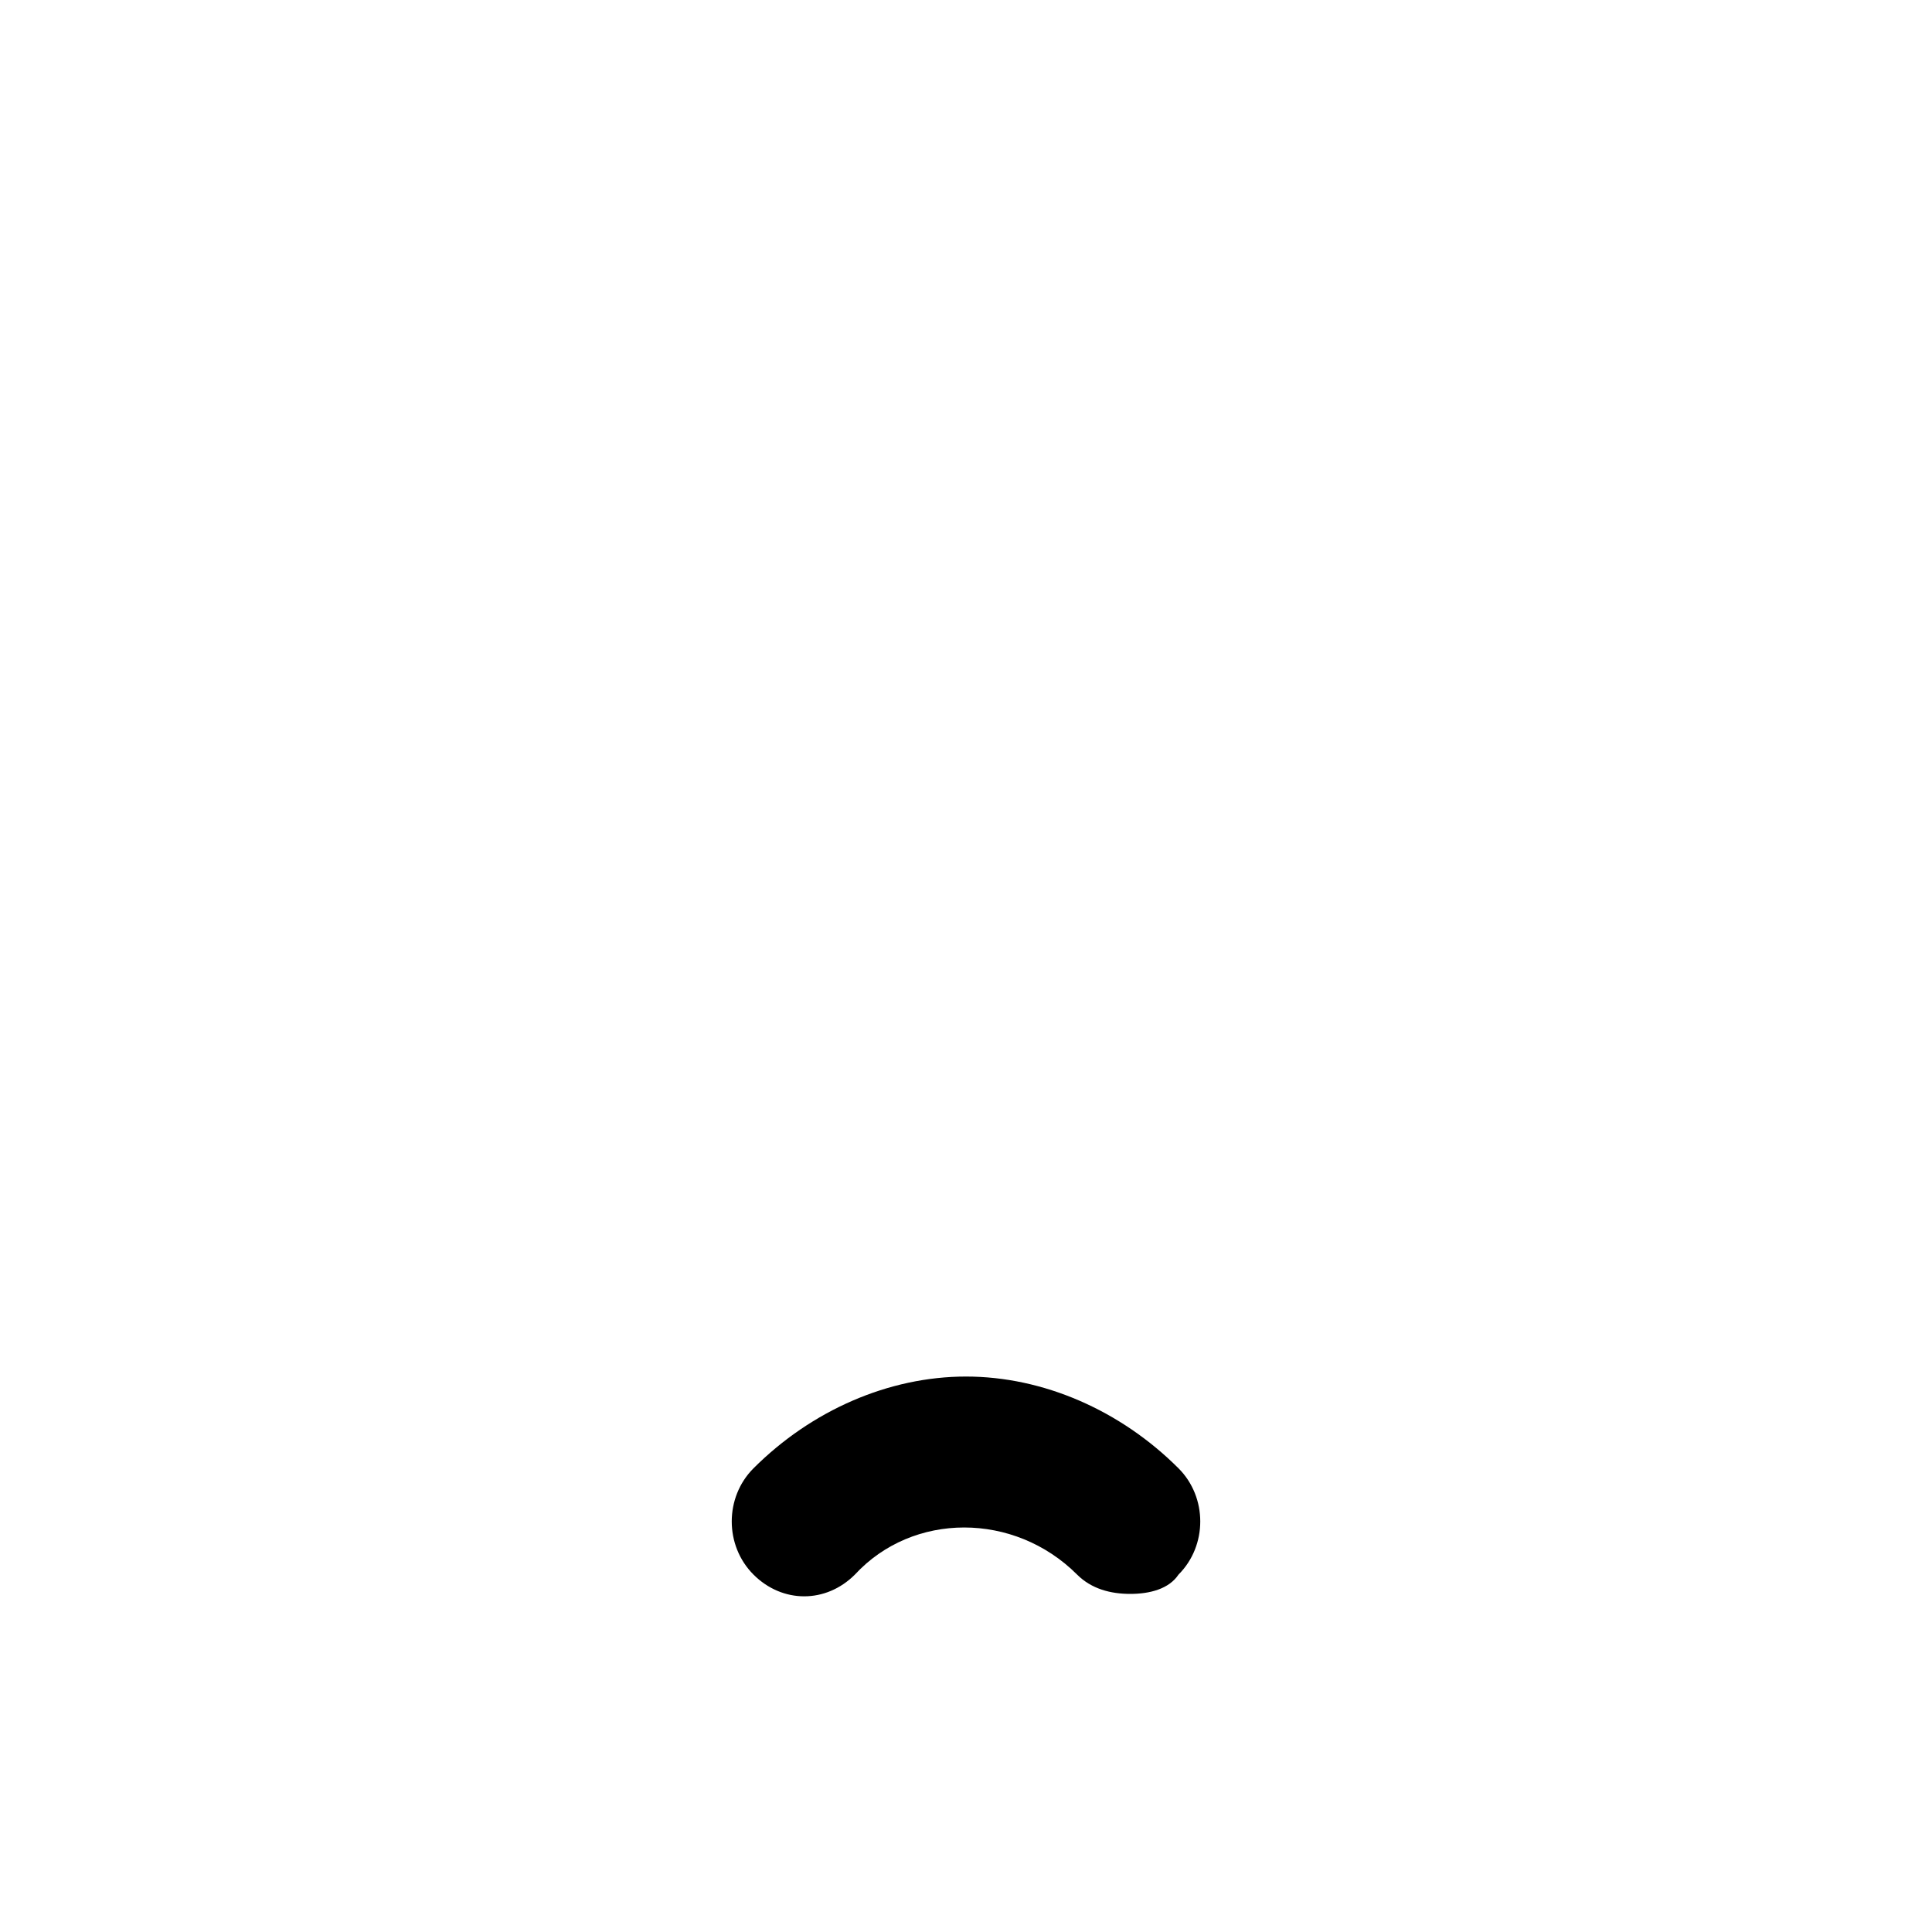
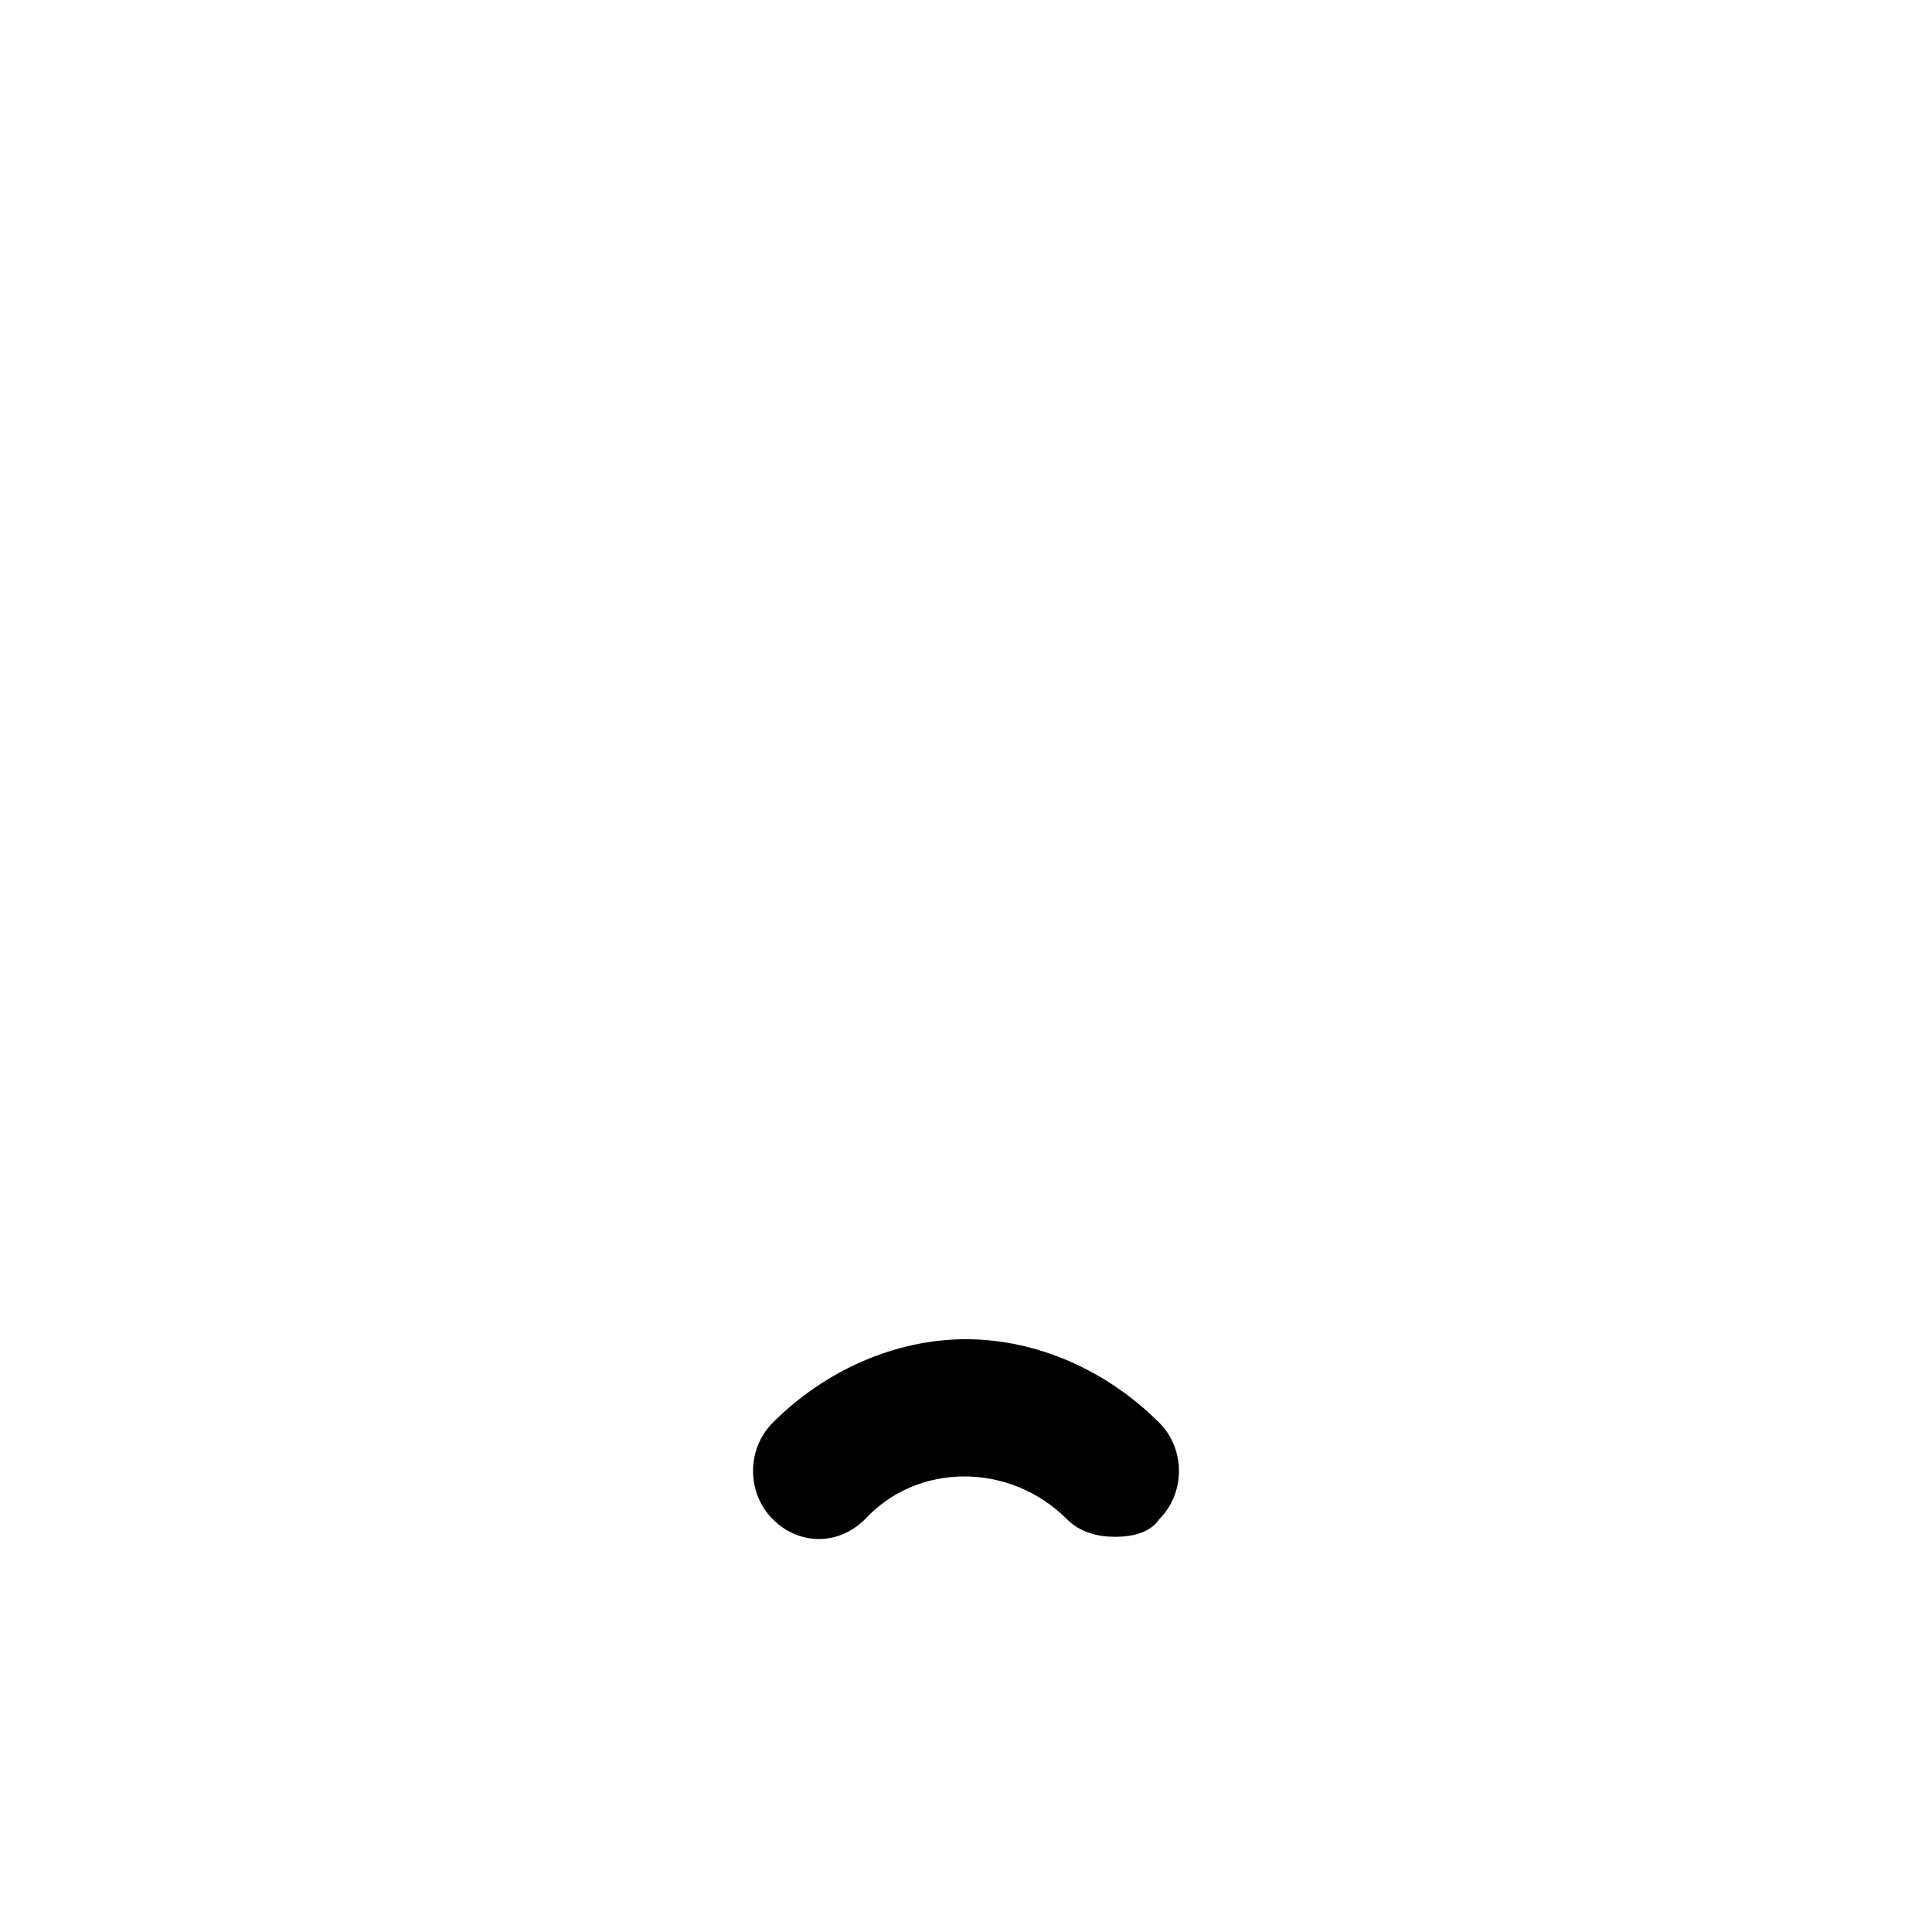
- <svg xmlns="http://www.w3.org/2000/svg" version="1.2" viewBox="0 -7 40 40">
+ <svg xmlns="http://www.w3.org/2000/svg" version="1.2" viewBox="-2 -9 44 44">
  <g>
    <path d="M23.4,26c-0.4,0-0.8-0.1-1.1-0.4c-1.3-1.3-3.4-1.3-4.6,0c-0.6,0.6-1.5,0.6-2.1,0C15,25,15,24,15.6,23.4   c1.2-1.2,2.8-1.9,4.4-1.9s3.2,0.7,4.4,1.9c0.6,0.6,0.6,1.6,0,2.2C24.2,25.9,23.8,26,23.4,26z" />
  </g>
</svg>
